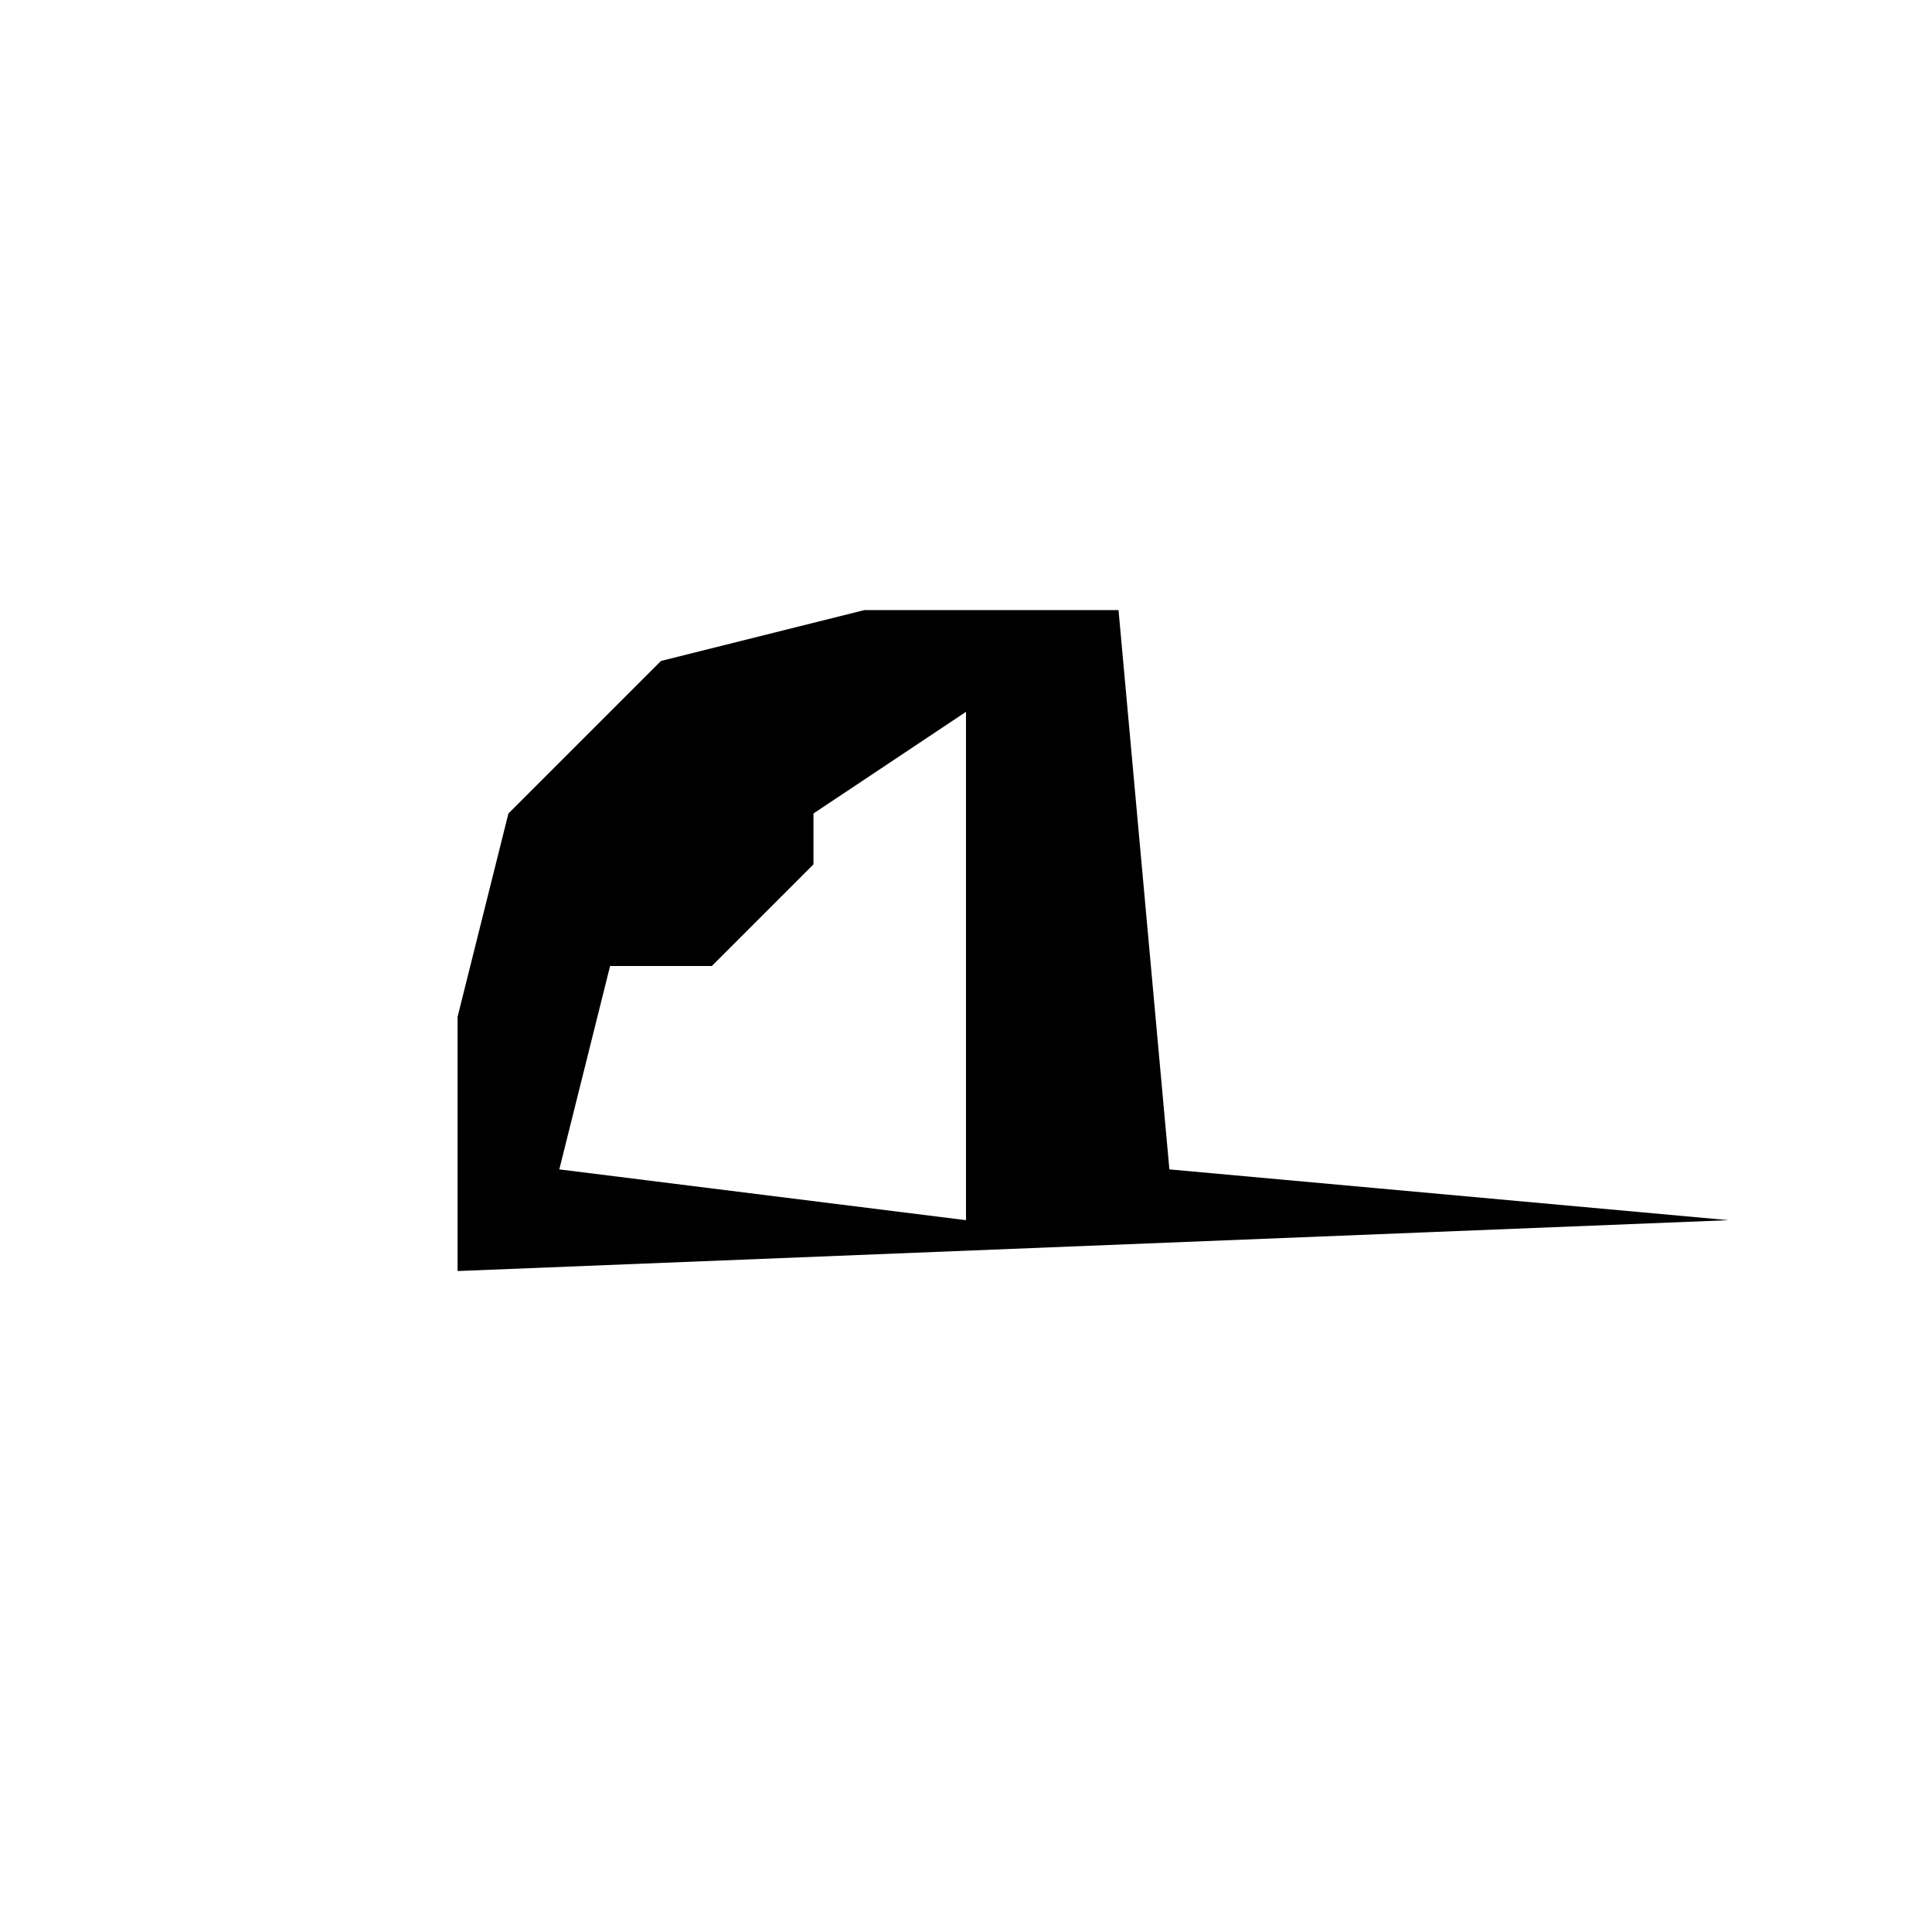
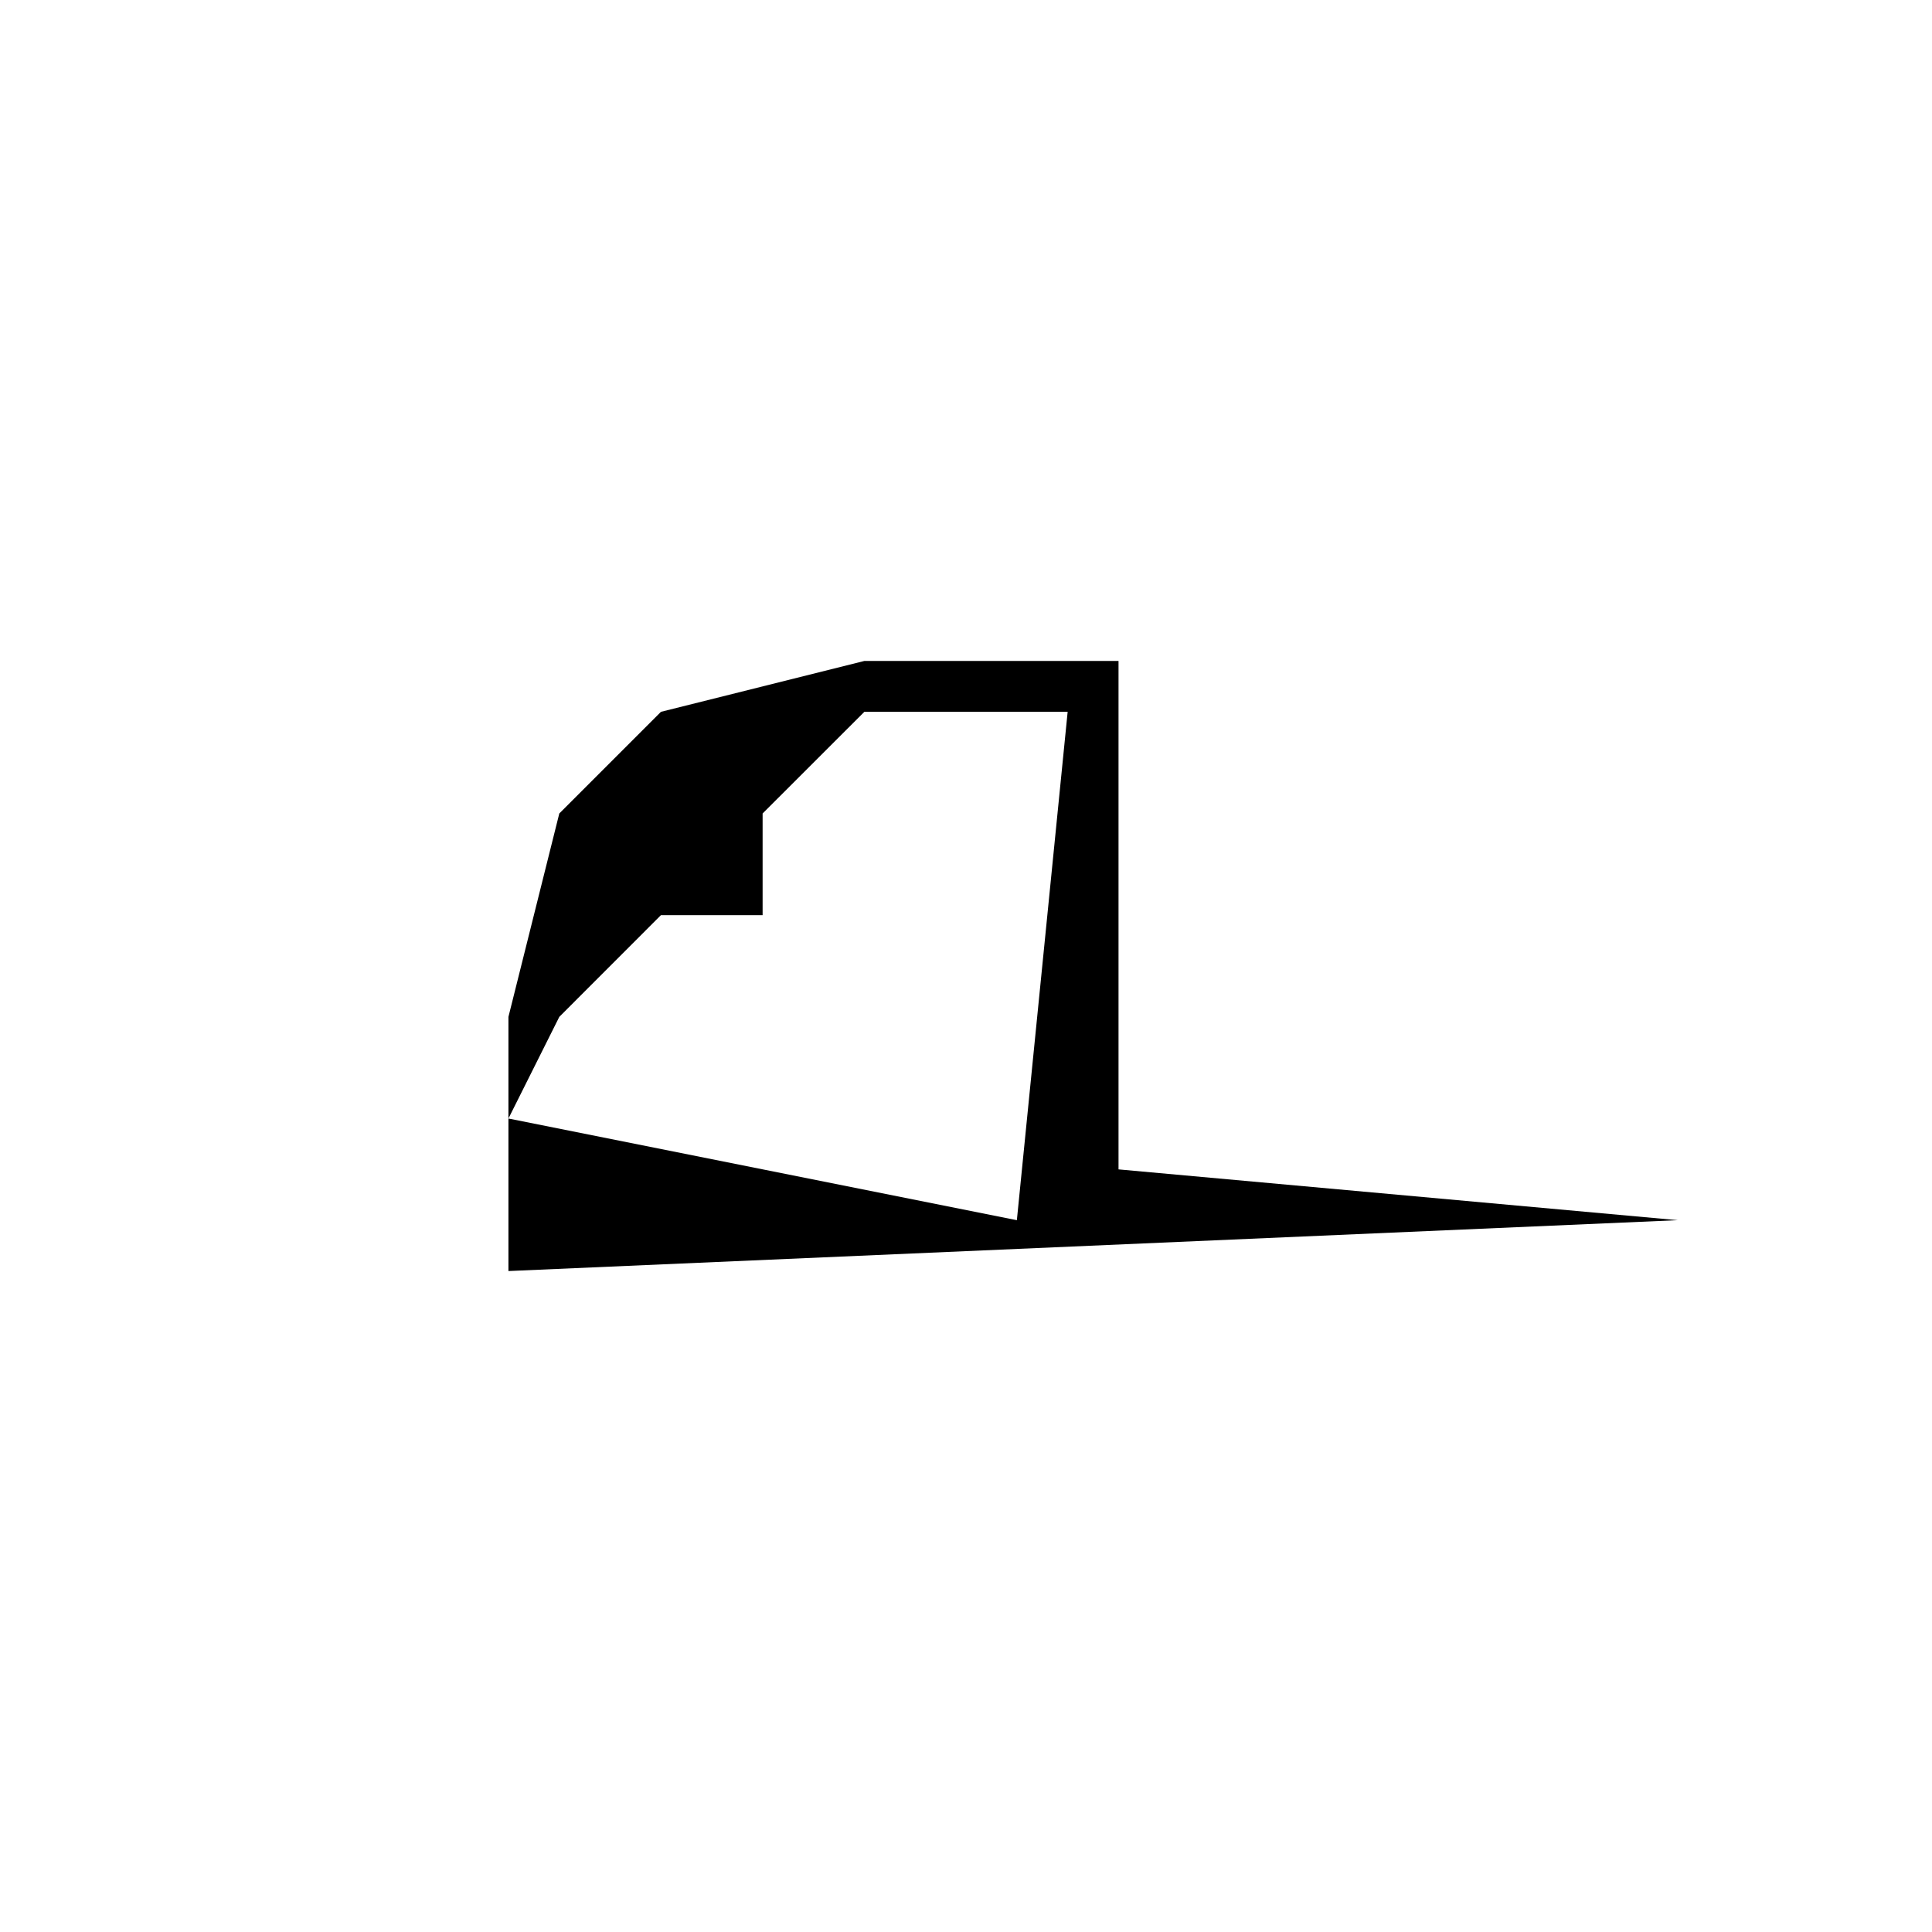
<svg xmlns="http://www.w3.org/2000/svg" viewBox="0 0 256 256" width="256" height="256">
-   <path d="M 60.63,134.74 L 60.63,168.42 L 229.05,161.68 L 154.95,154.95 L 148.21,80.84 L 114.53,80.84 L 87.58,87.58 L 67.37,107.79 Z M 128.0,94.32 L 128.0,161.68 L 74.11,154.95 L 80.84,128.0 L 94.32,128.0 L 107.79,114.53 L 107.79,107.79 Z" fill="currentColor" fill-rule="evenodd" />
+   <path d="M 74.11,107.79 L 67.37,134.74 L 67.37,168.42 L 222.32,161.68 L 148.21,154.95 L 148.21,87.58 L 114.53,87.58 L 87.58,94.32 Z M 141.47,94.32 L 134.74,161.68 L 67.37,148.21 L 74.11,134.74 L 87.58,121.26 L 101.05,121.26 L 101.05,107.79 L 114.53,94.32 Z" fill="currentColor" fill-rule="evenodd" />
</svg>
